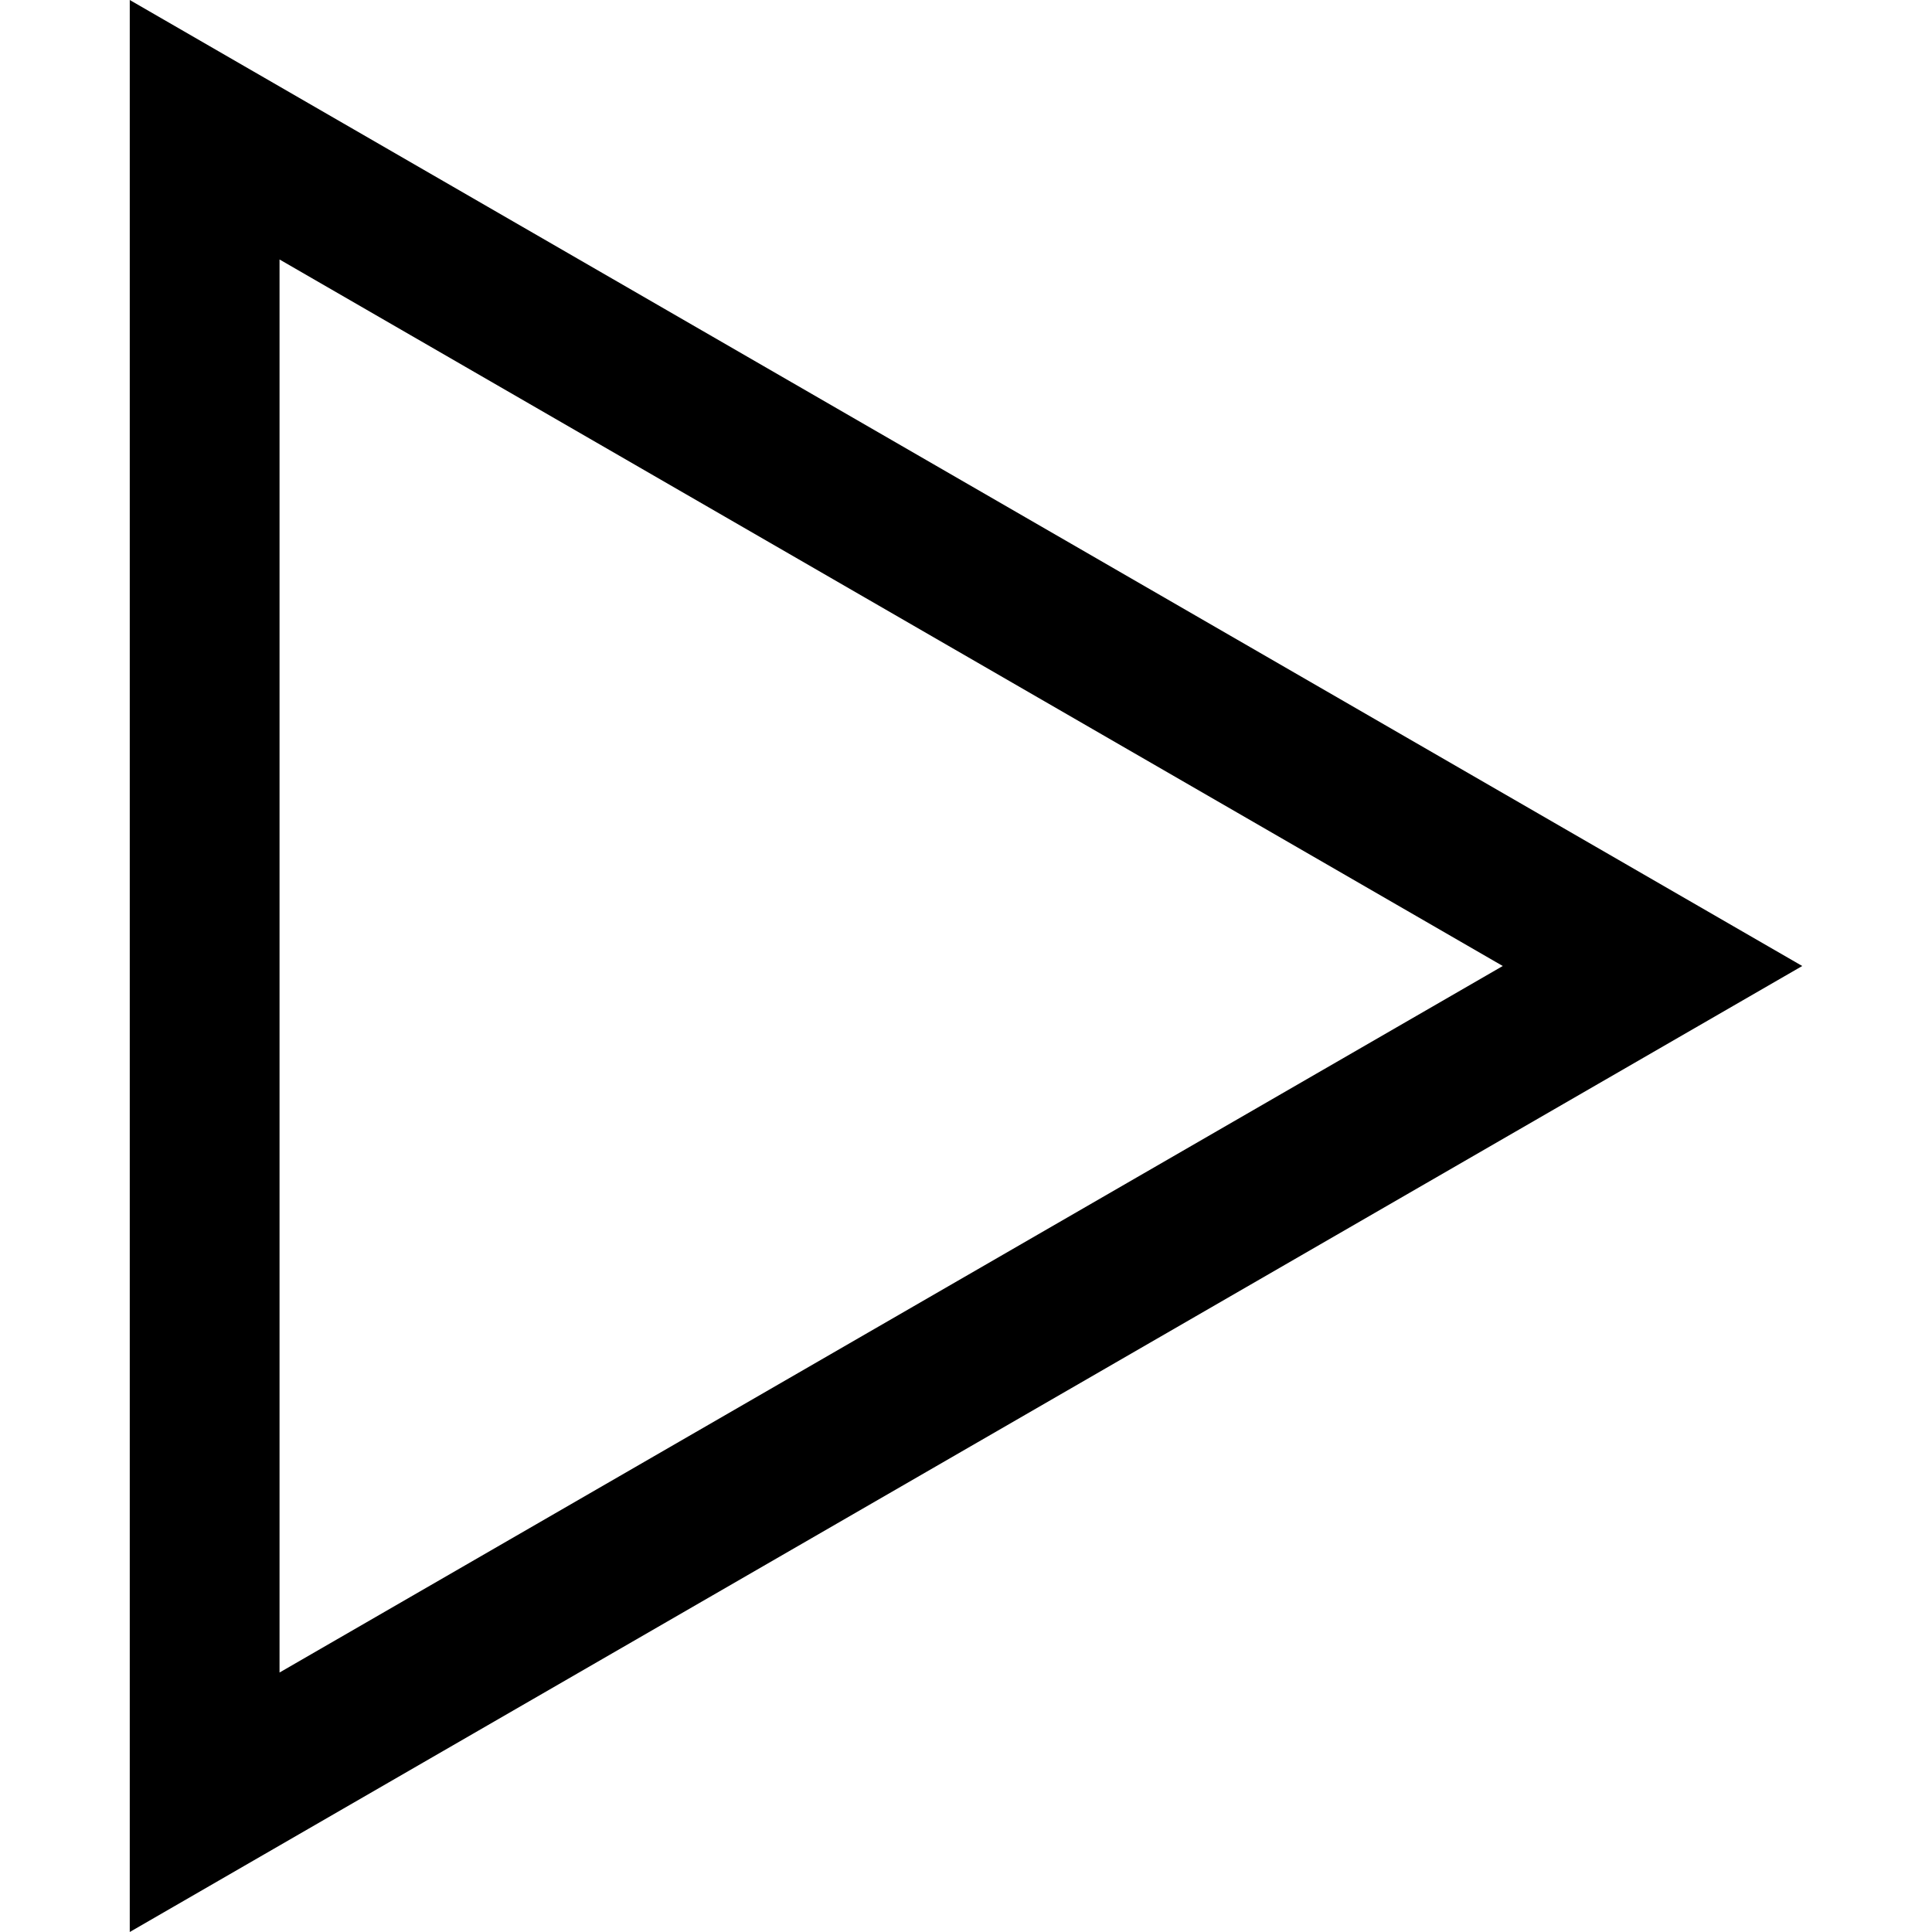
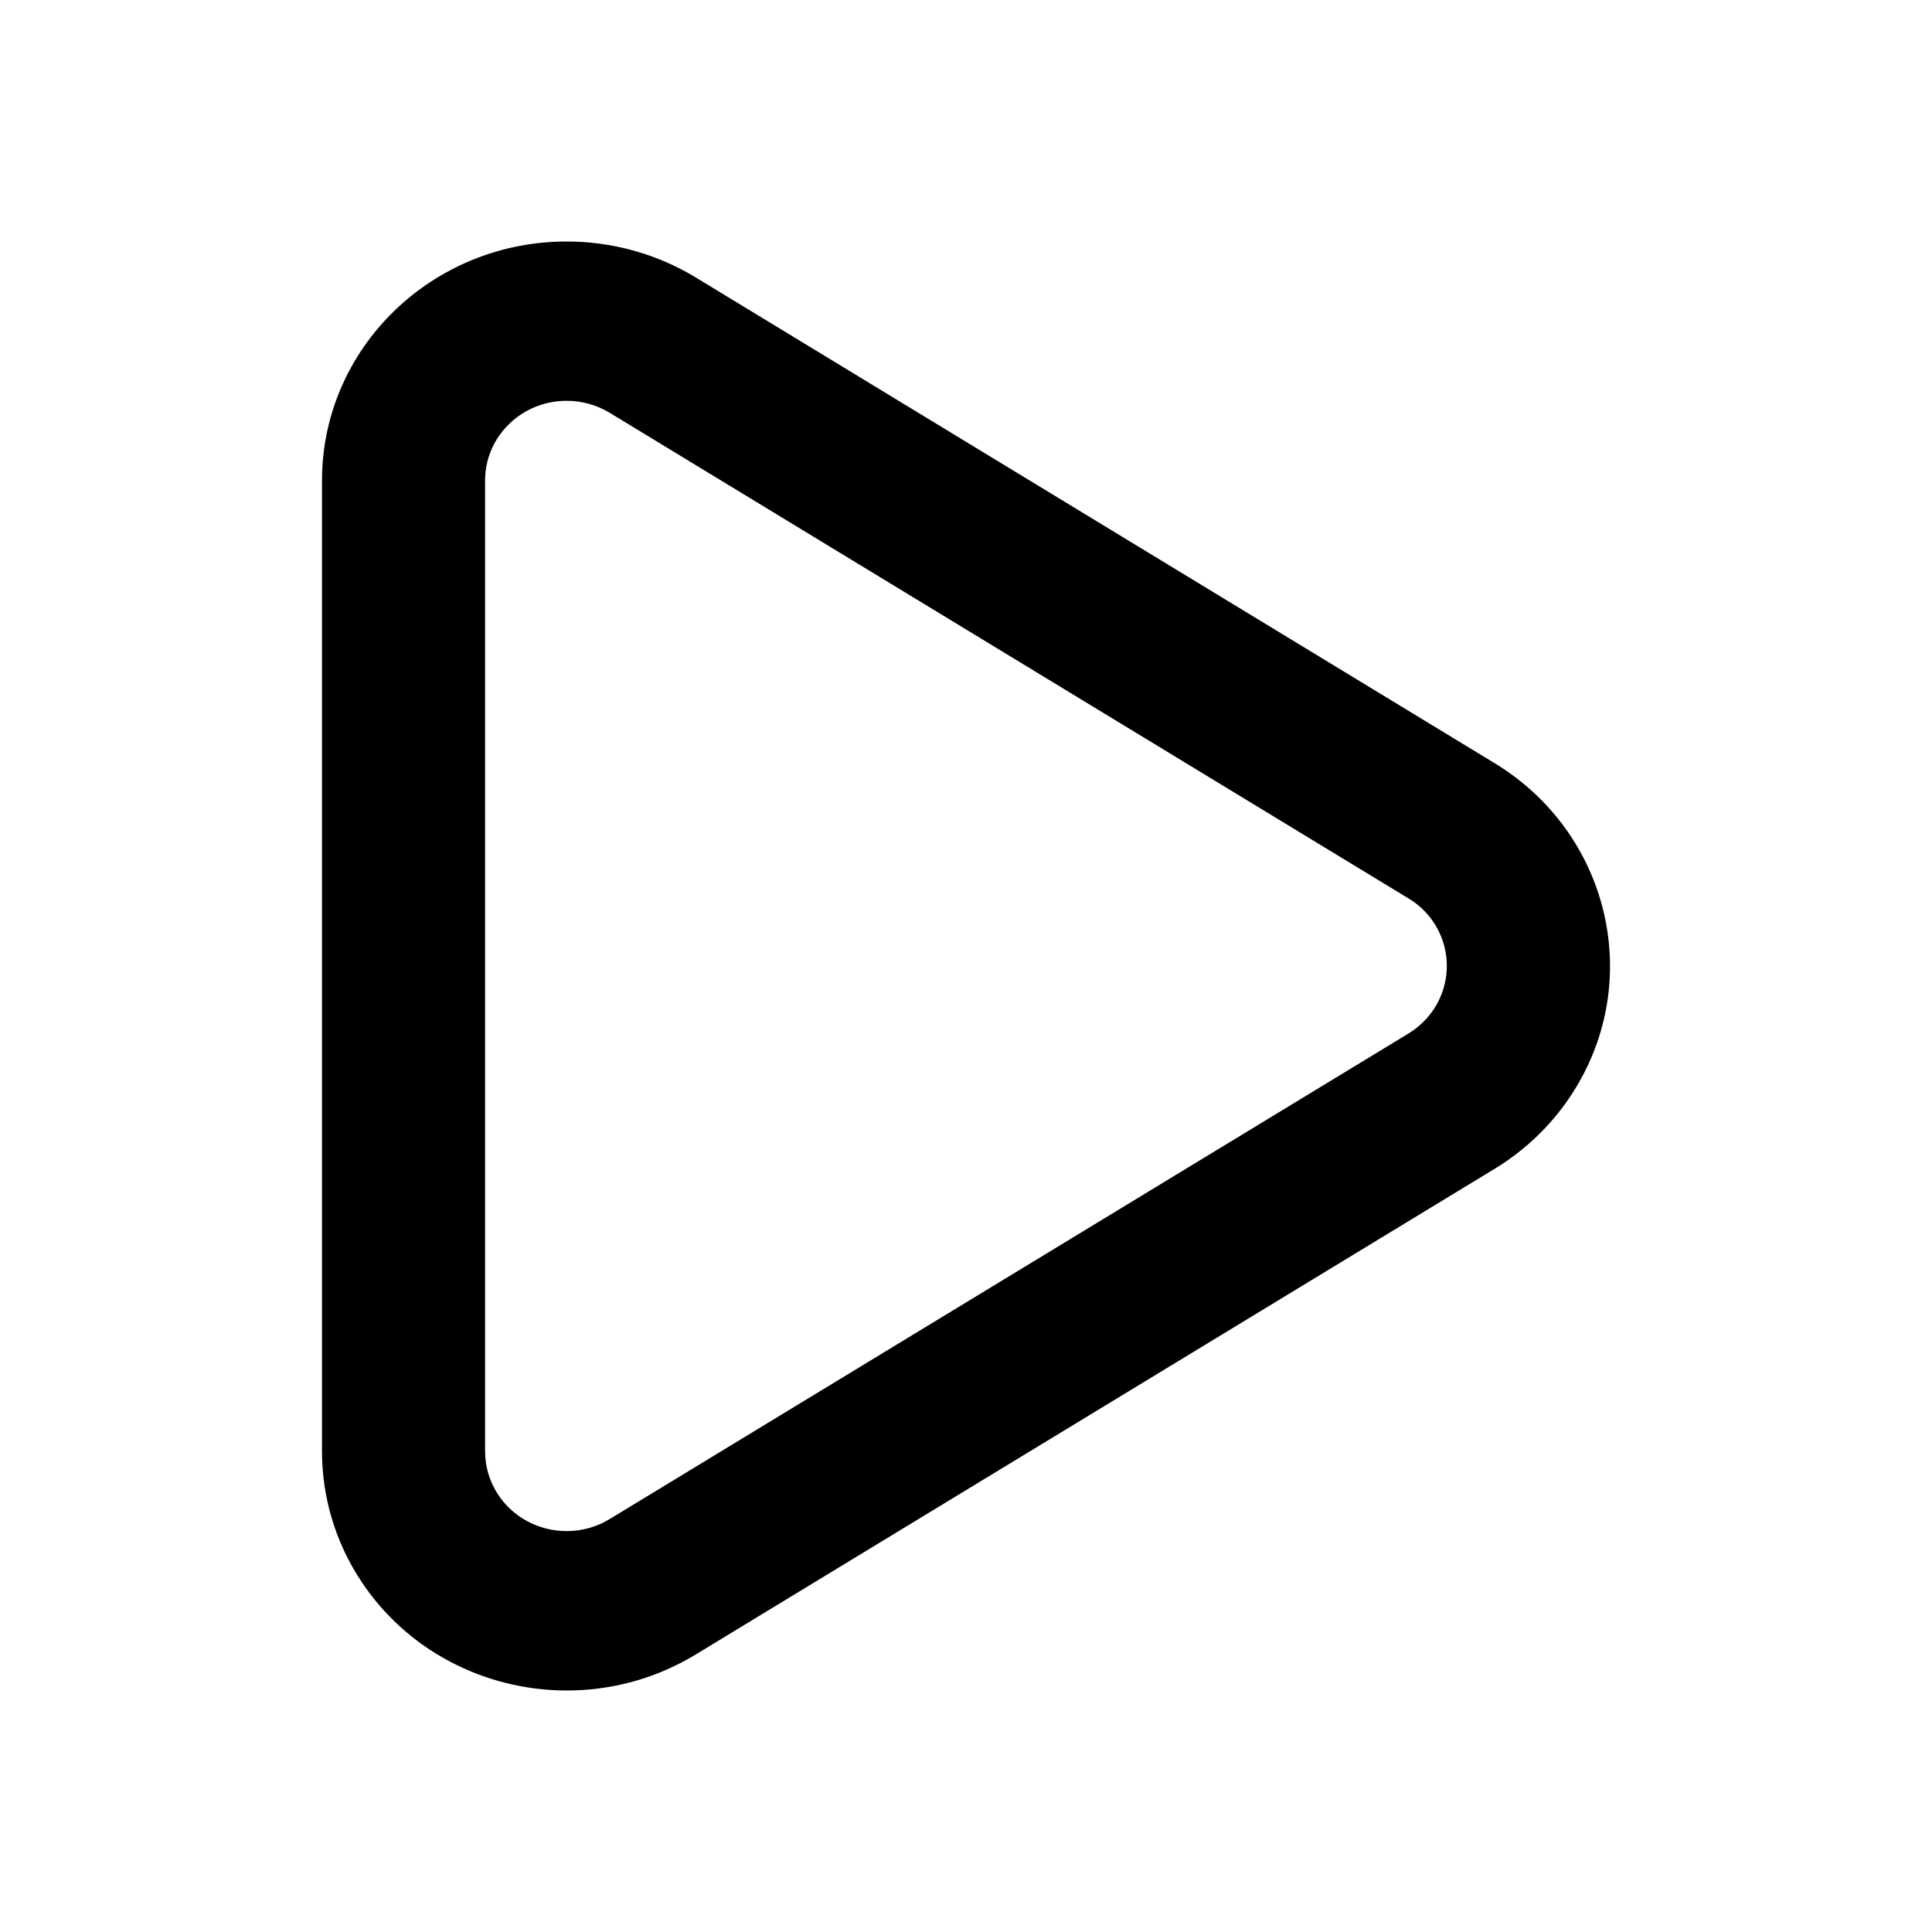
- <svg xmlns="http://www.w3.org/2000/svg" version="1.1" id="Layer_1" x="0px" y="0px" viewBox="0 0 386.972 386.972" style="enable-background:new 0 0 386.972 386.972;" xml:space="preserve">
-   <path d="M25.99,0v386.972l334.991-193.486L25.99,0z M55.99,51.972l245.009,141.514L55.99,335V51.972z" />
-   <g>
- </g>
-   <g>
- </g>
-   <g>
- </g>
-   <g>
- </g>
-   <g>
- </g>
-   <g>
- </g>
-   <g>
- </g>
-   <g>
- </g>
-   <g>
- </g>
-   <g>
- </g>
-   <g>
- </g>
-   <g>
- </g>
-   <g>
- </g>
-   <g>
- </g>
-   <g>
- </g>
+ <svg xmlns="http://www.w3.org/2000/svg" width="24px" height="24px" viewBox="-4 -3 24 24" preserveAspectRatio="xMinYMin" class="jam jam-play">
+   <path d="M13.82 9.523a.976.976 0 0 0-.324-1.363L3.574 2.128a1.031 1.031 0 0 0-.535-.149c-.56 0-1.013.443-1.013.99V15.03c0 .185.053.366.153.523.296.464.92.606 1.395.317l9.922-6.031c.131-.08.243-.189.325-.317zm.746 1.997l-9.921 6.031c-1.425.867-3.3.44-4.186-.951A2.918 2.918 0 0 1 0 15.03V2.97C0 1.329 1.36 0 3.04 0c.567 0 1.123.155 1.605.448l9.921 6.032c1.425.866 1.862 2.696.975 4.088-.246.386-.58.712-.975.952z" />
</svg>
